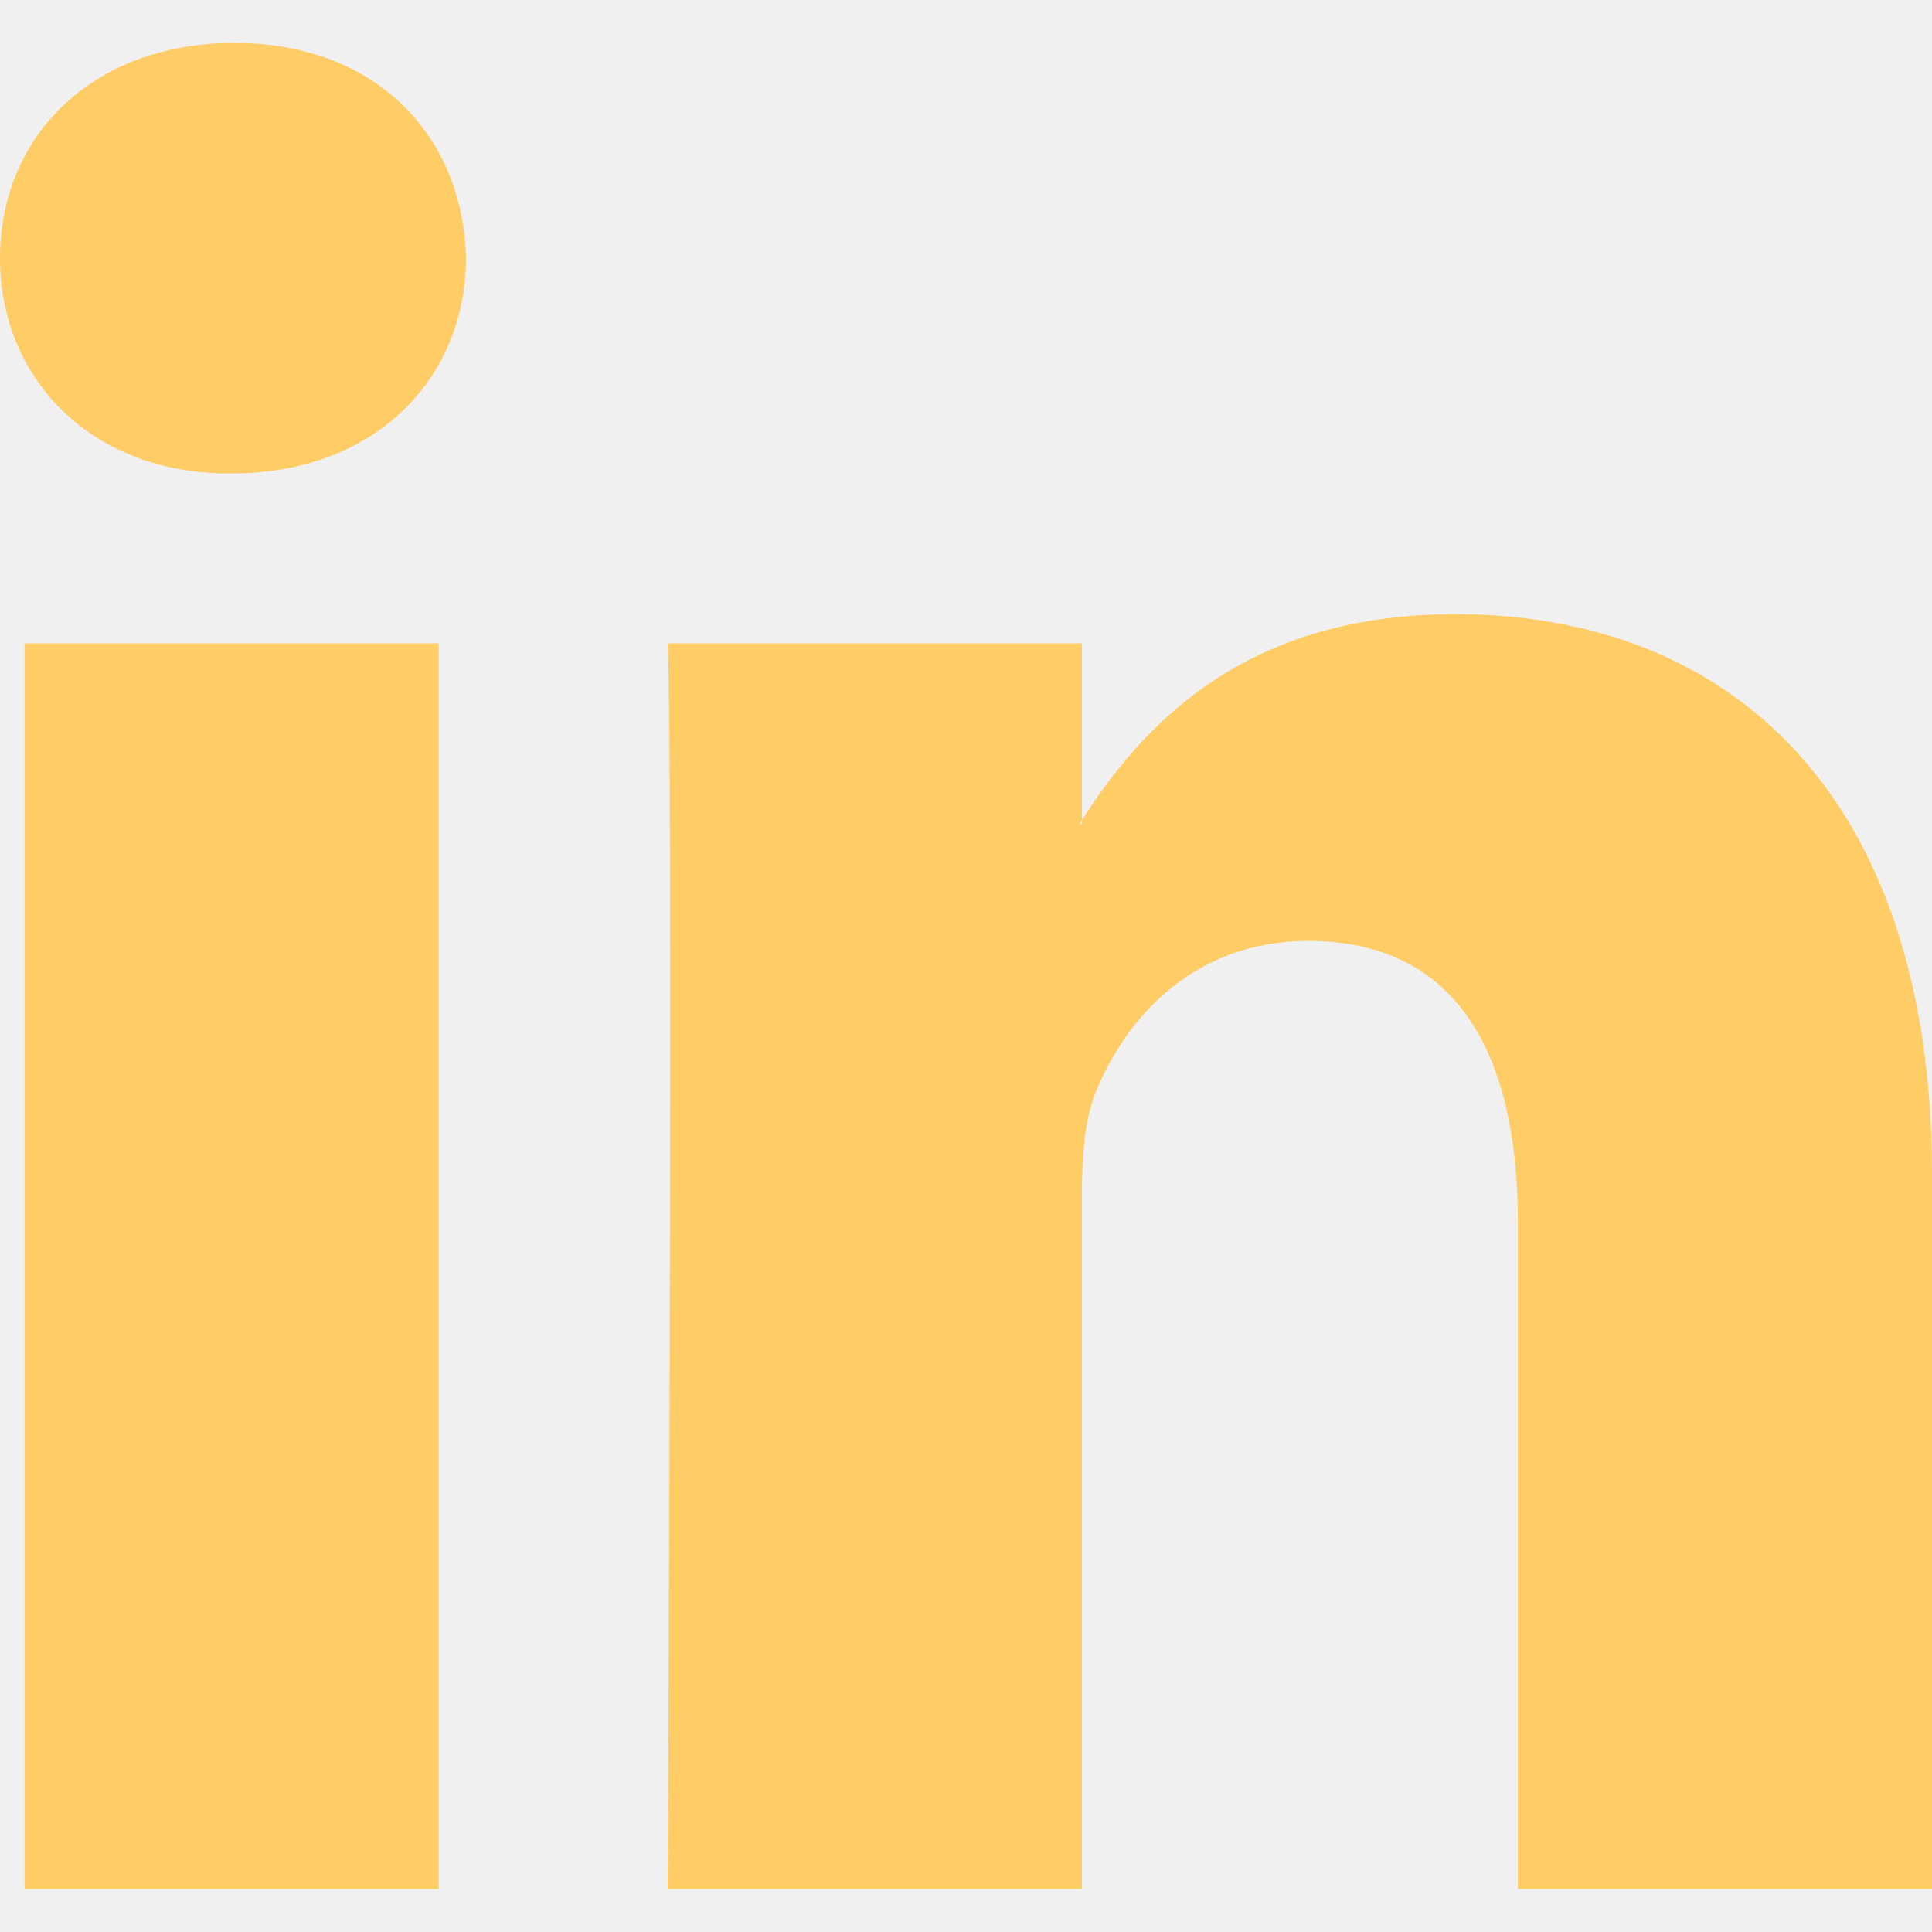
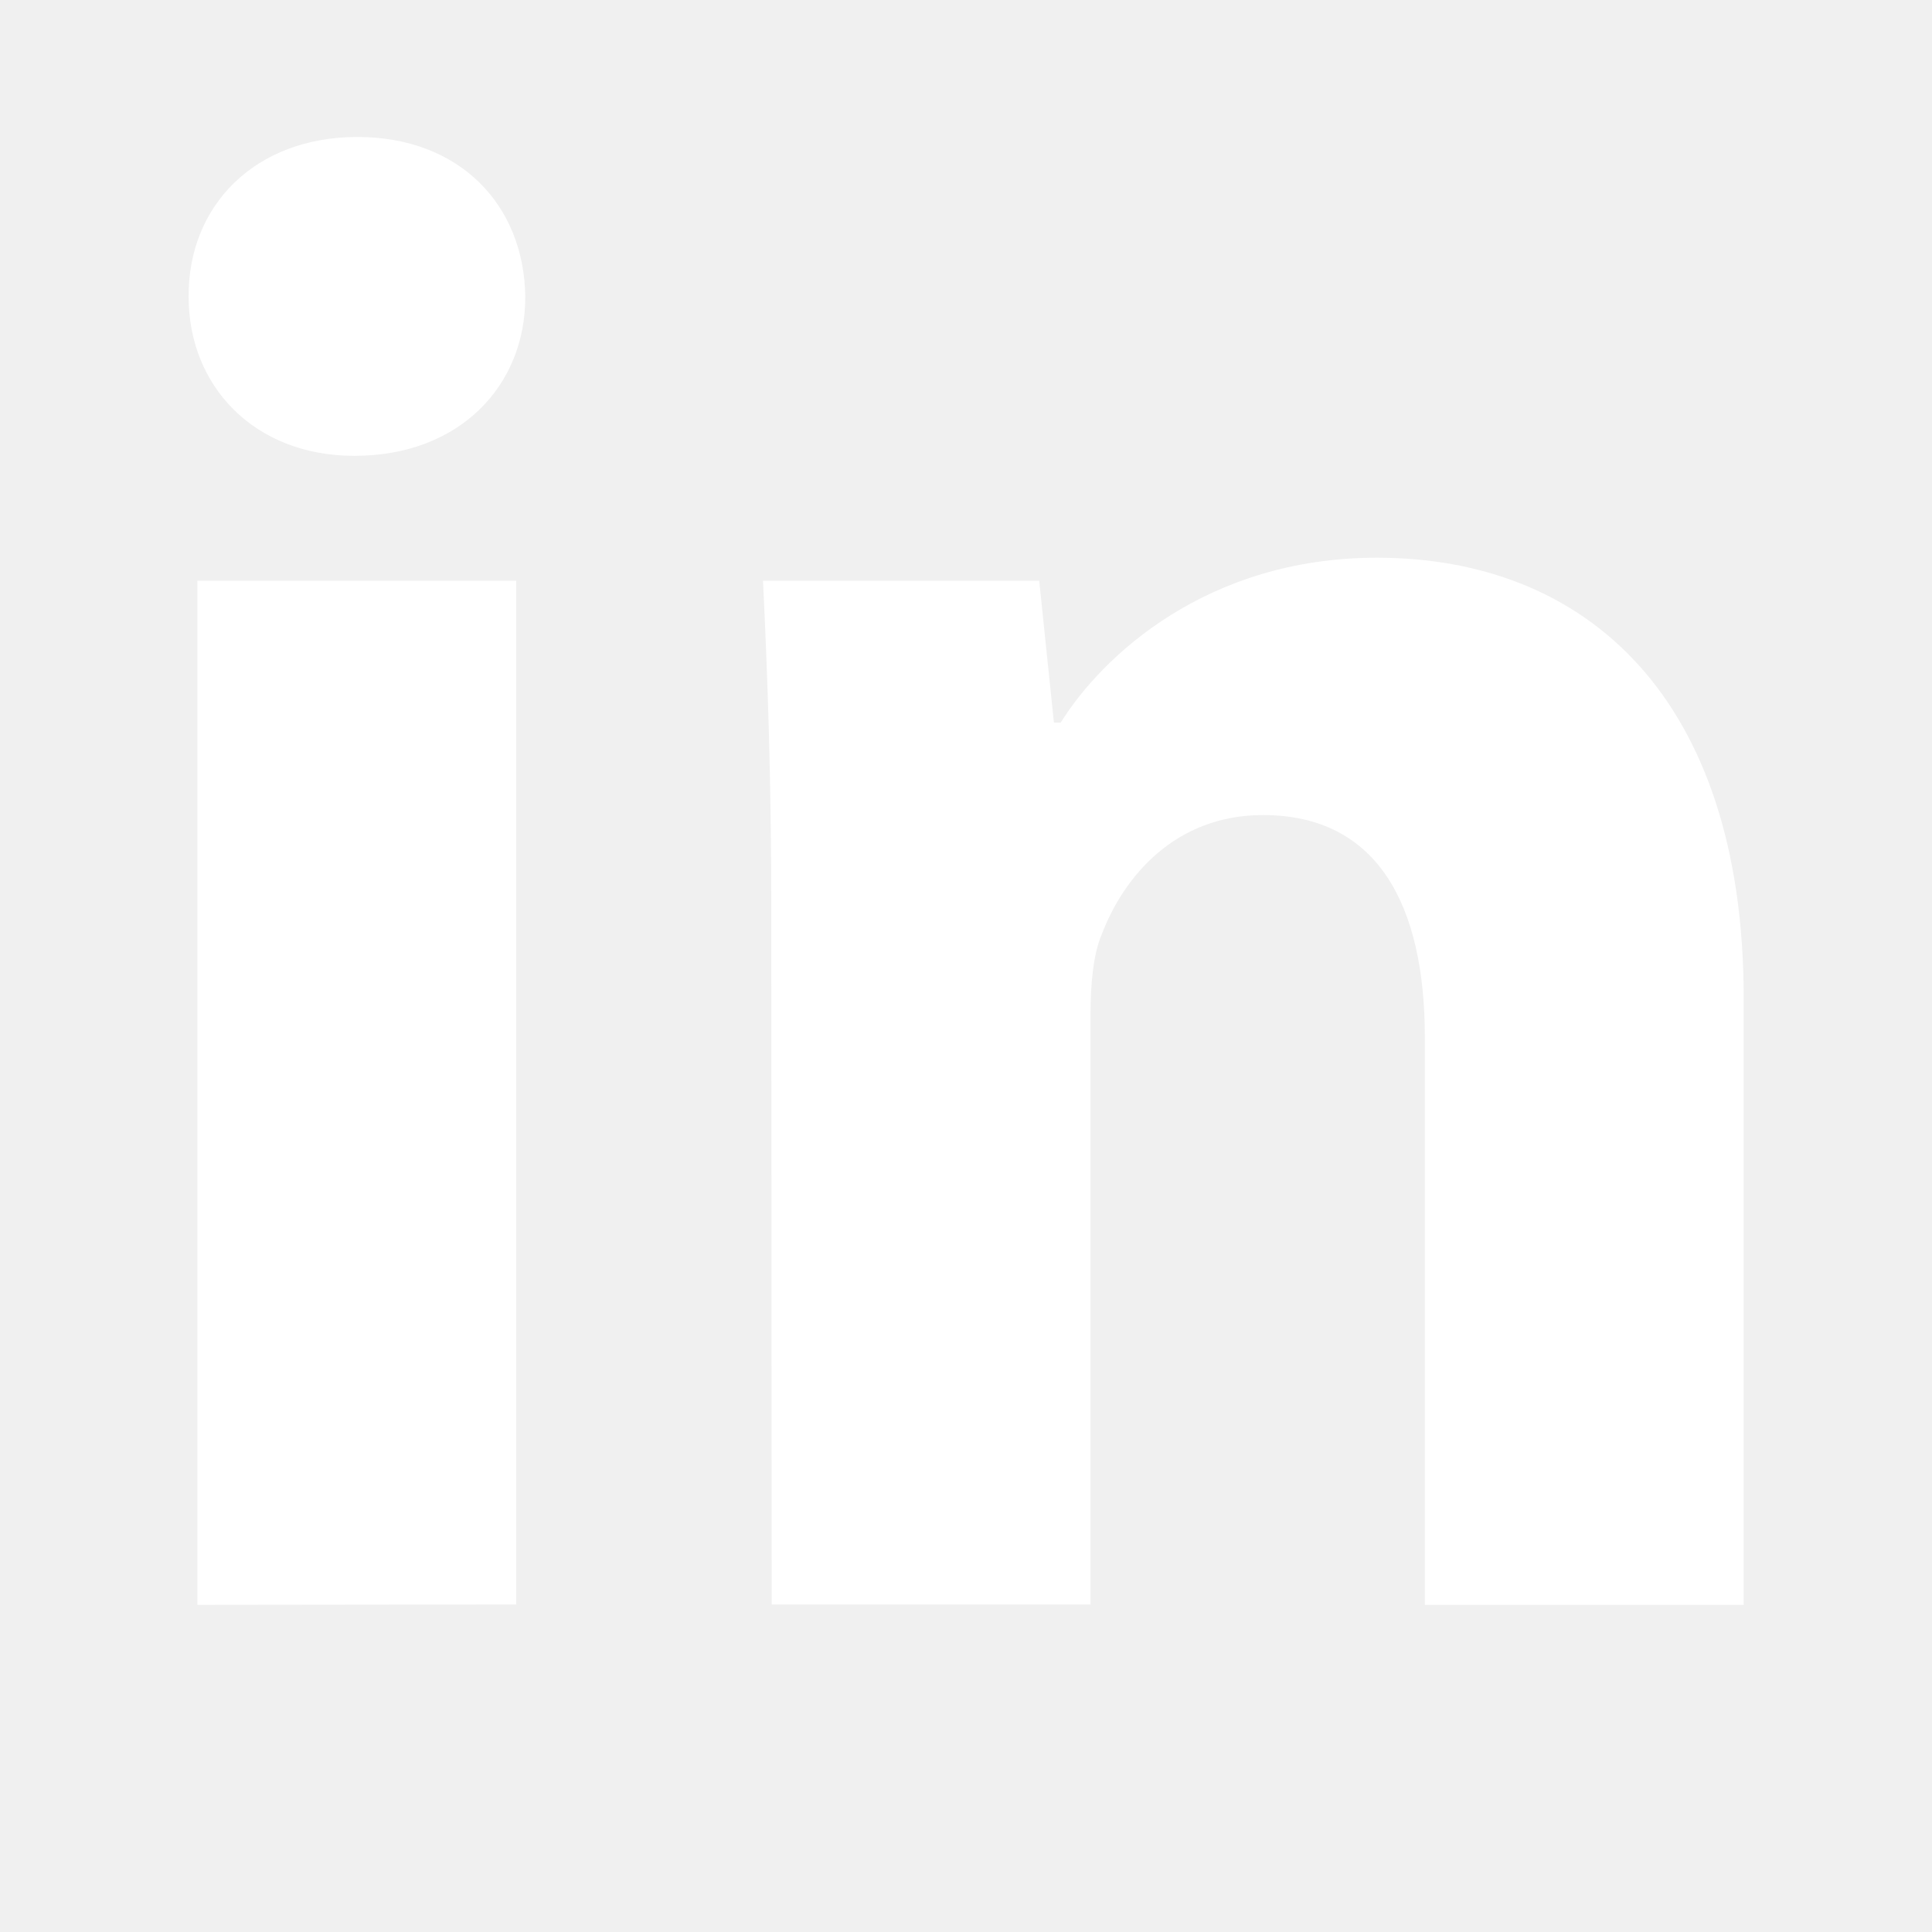
- <svg xmlns="http://www.w3.org/2000/svg" version="1.1" id="Capa_1" x="0px" y="0px" width="512px" height="512px" viewBox="0 0 430.117 430.117" style="enable-background:new 0 0 430.117 430.117;" xml:space="preserve">
+ <svg xmlns="http://www.w3.org/2000/svg" version="1.1" id="Layer_1" x="0px" y="0px" viewBox="0 0 512 512" style="enable-background:new 0 0 512 512;" xml:space="preserve">
+   <style type="text/css">
+ 	.st0{fill:#FFFFFF;}
+ </style>
  <g>
-     <path id="LinkedIn" d="M430.117,261.543V420.56h-92.188V272.193c0-37.271-13.334-62.707-46.703-62.707   c-25.473,0-40.632,17.142-47.301,33.724c-2.432,5.928-3.058,14.179-3.058,22.477V420.56h-92.219c0,0,1.242-251.285,0-277.32h92.21   v39.309c-0.187,0.294-0.43,0.611-0.606,0.896h0.606v-0.896c12.251-18.869,34.13-45.824,83.102-45.824   C384.633,136.724,430.117,176.361,430.117,261.543z M52.183,9.558C20.635,9.558,0,30.251,0,57.463   c0,26.619,20.038,47.94,50.959,47.94h0.616c32.159,0,52.159-21.317,52.159-47.94C103.128,30.251,83.734,9.558,52.183,9.558z    M5.477,420.56h92.184v-277.32H5.477V420.56z" fill="#ffcc66" />
+     <path class="st0" d="M139.2,78.6c0.1,23.5-17.3,42.2-45.3,42.2c-26.7,0-44-18.7-43.9-42.2c-0.2-24.1,17.6-42.3,44.7-42.3   C121.9,36.3,138.9,54.4,139.2,78.6z M52.3,425.3V153.9h84.5v271.3L52.3,425.3L52.3,425.3z" />
+     <path class="st0" d="M204.4,240.6c0-33.8-1-62.3-2.2-86.7h73.2l3.9,37.6h1.8c10.9-17.5,38.6-43.7,83.8-43.7   c55.4,0,97.2,37,97.2,116.8v160.7h-84.5V274.9c0-35-12.5-58.9-42.9-58.9c-23.2,0-36.9,16.2-42.8,31.8c-2.2,5.2-2.9,13.3-2.9,20.8   v156.6h-84.5L204.4,240.6z" />
  </g>
-   <g>
- </g>
-   <g>
- </g>
-   <g>
- </g>
-   <g>
- </g>
-   <g>
- </g>
-   <g>
- </g>
-   <g>
- </g>
-   <g>
- </g>
-   <g>
- </g>
-   <g>
- </g>
-   <g>
- </g>
-   <g>
- </g>
-   <g>
- </g>
-   <g>
- </g>
-   <g>
- </g>
</svg>
